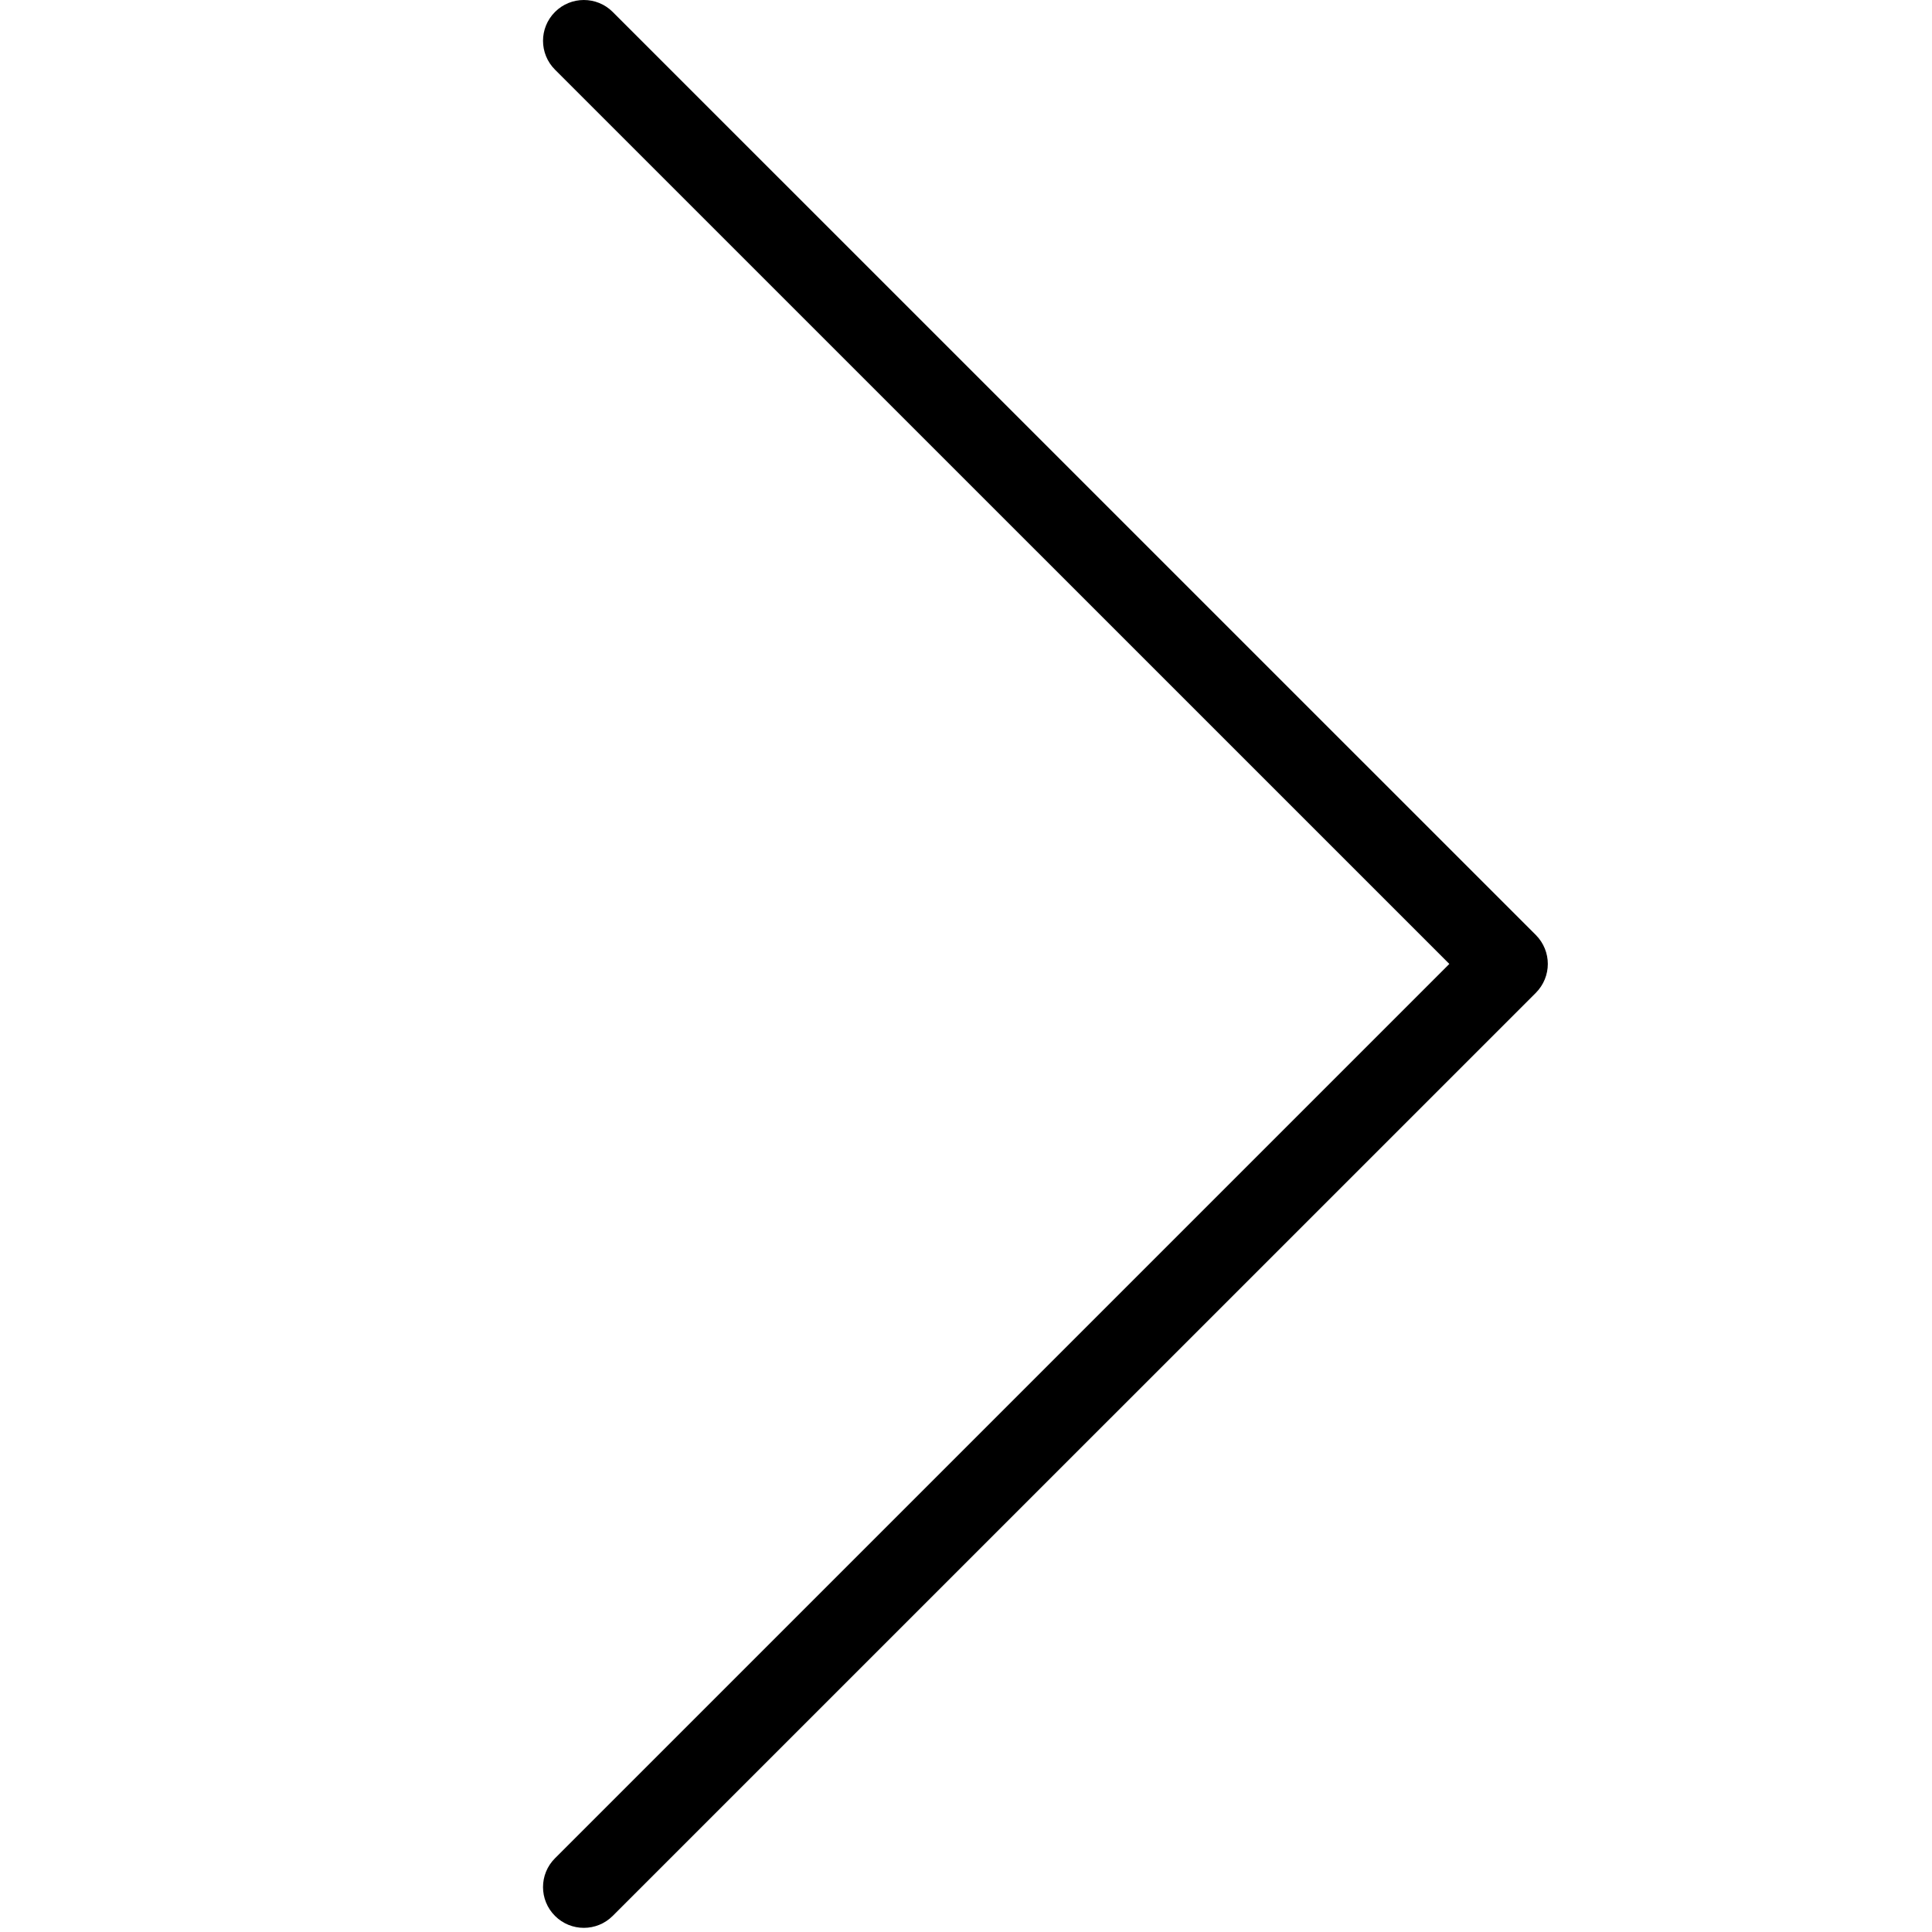
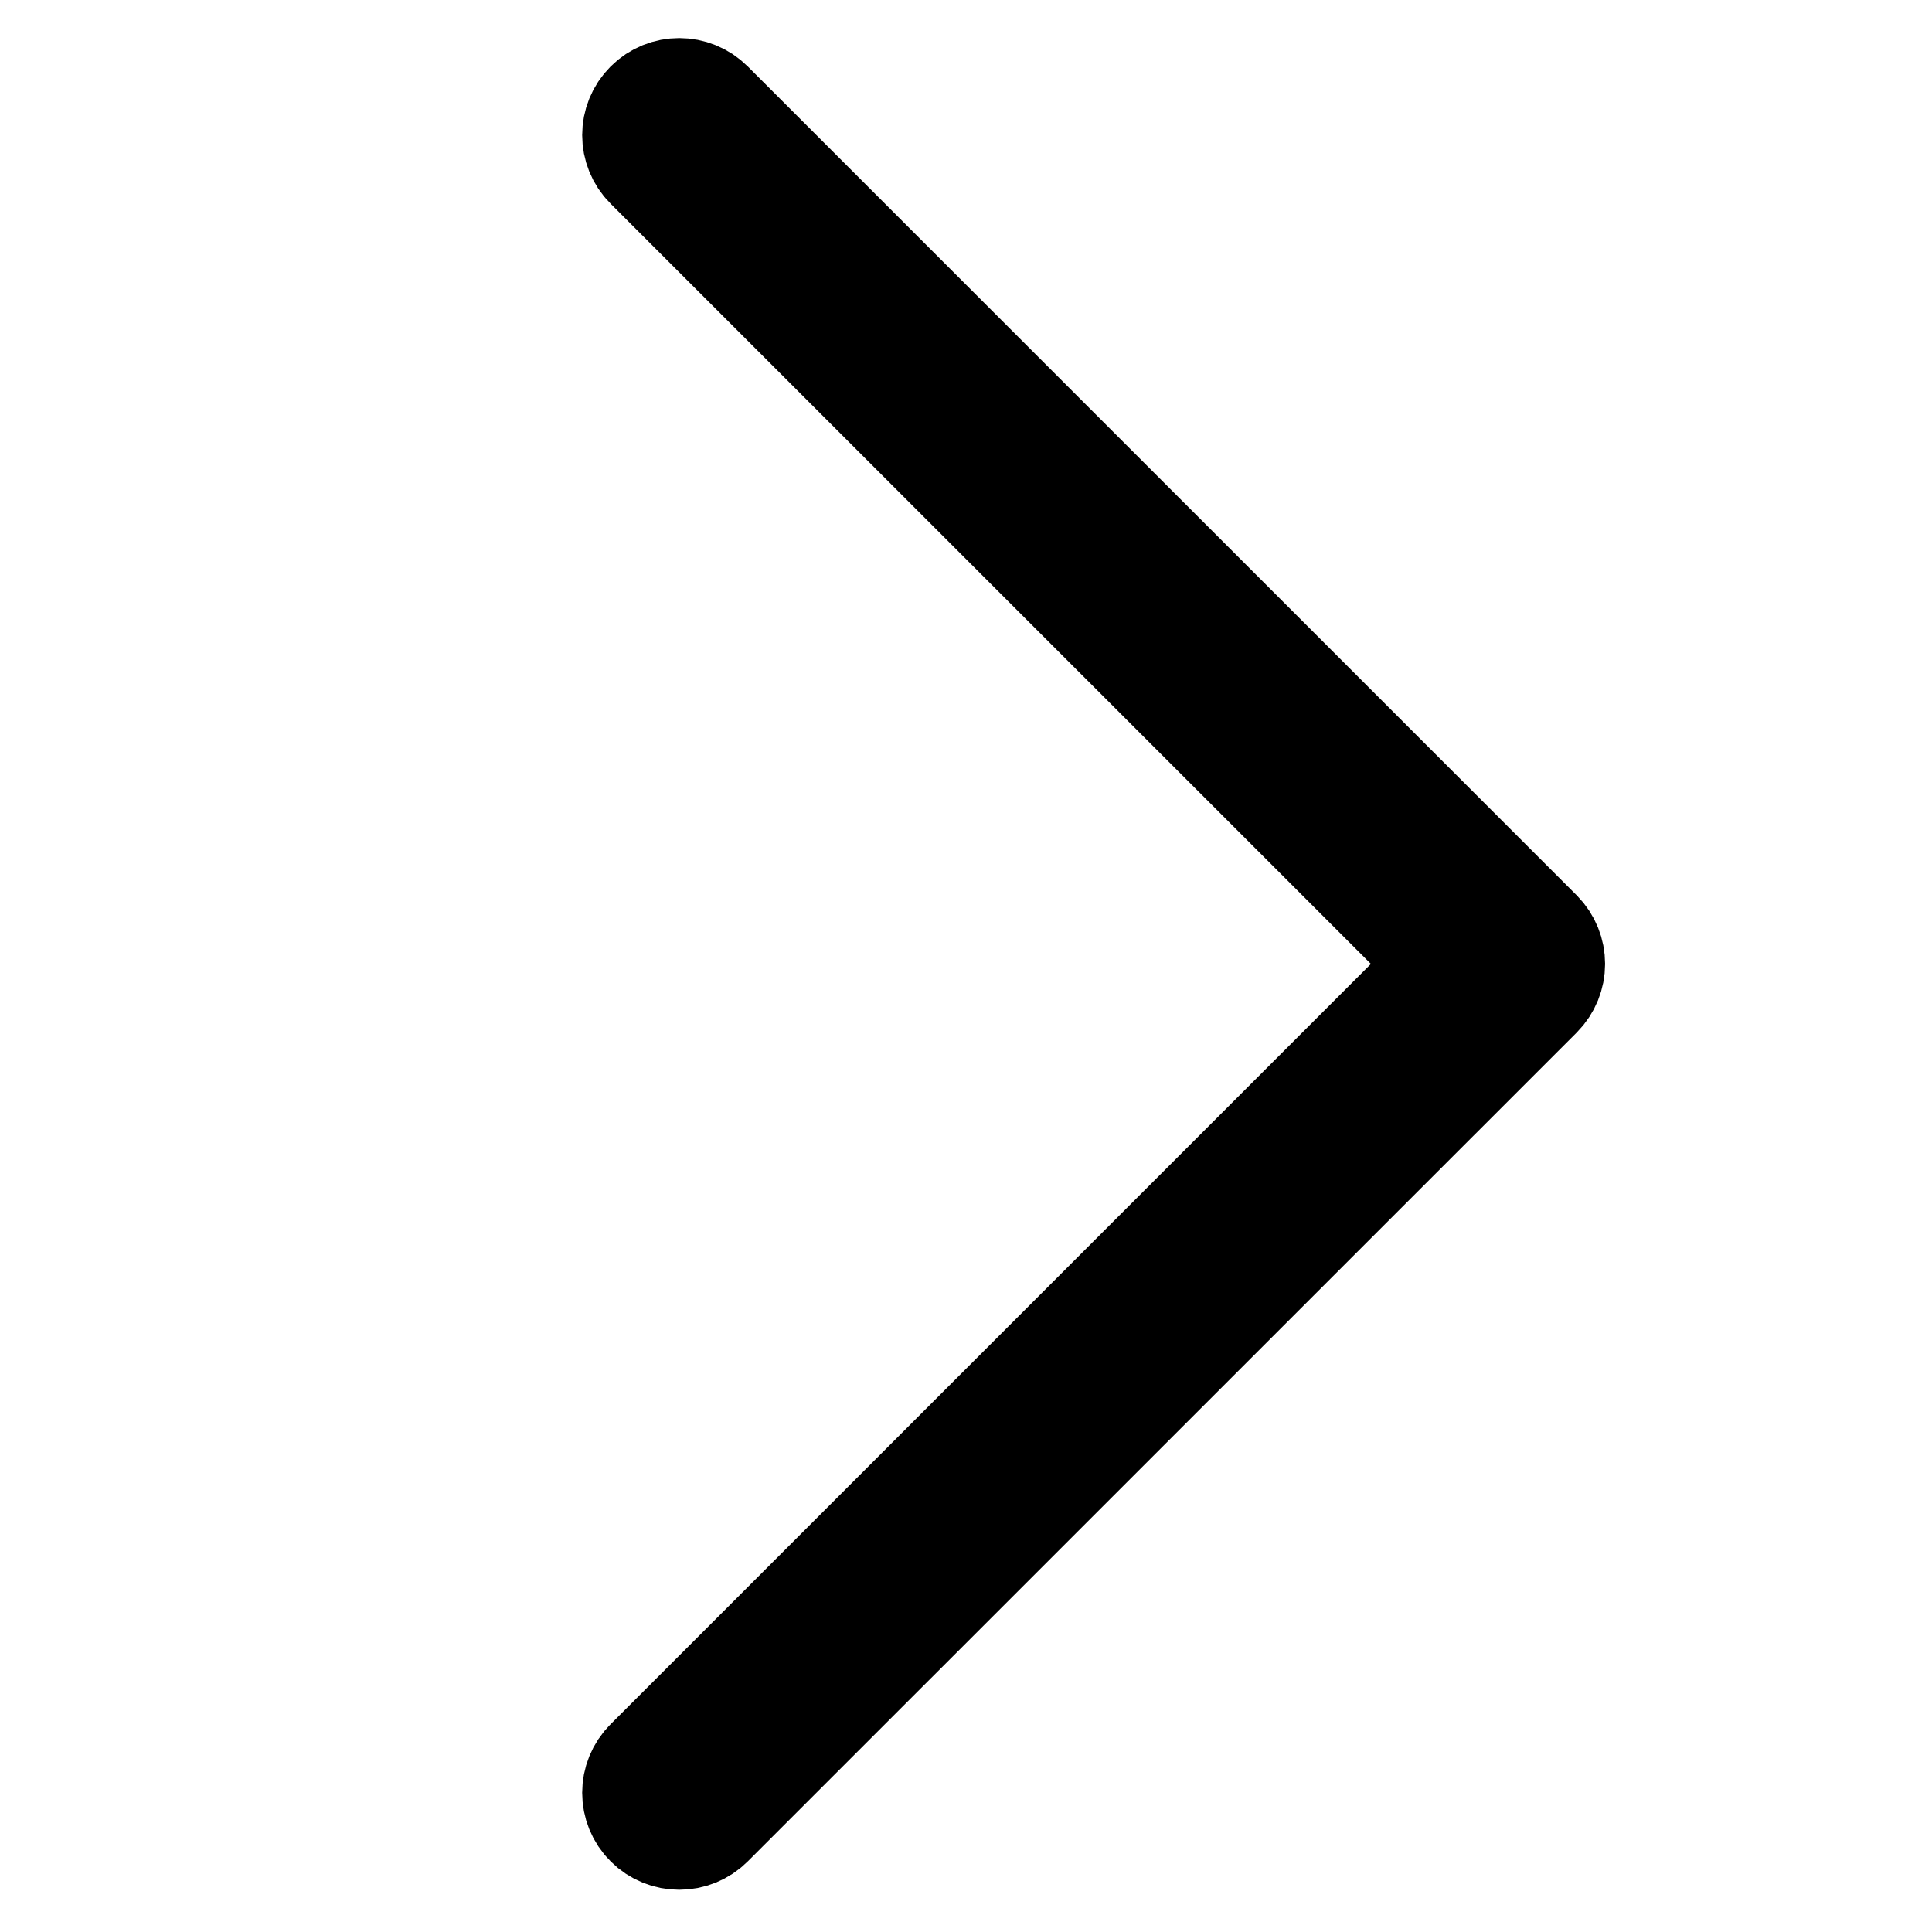
- <svg xmlns="http://www.w3.org/2000/svg" version="1.1" id="Layer_1" x="0px" y="0px" width="960.02px" height="960px" viewBox="419.99 0 960.02 960" enable-background="new 419.99 0 960.02 960" xml:space="preserve">
-   <path d="M1189.107,478.979c0-5.189-1.996-10.378-5.907-14.33L724.438,5.928c-7.903-7.904-20.756-7.904-28.66,0  c-7.944,7.943-7.944,20.756,0,28.7l444.392,444.352L695.778,923.371c-7.944,7.904-7.944,20.758,0,28.66  c7.903,7.904,20.756,7.904,28.66,0L1183.16,493.35l0,0C1187.111,489.358,1189.107,484.169,1189.107,478.979z" />
+ <svg xmlns="http://www.w3.org/2000/svg" version="1.1" id="Layer_1" x="0px" y="0px" width="960.02px" height="960px" viewBox="0 0 960.02 960" enable-background="new 0 0 960.02 960" xml:space="preserve">
+   <path stroke="#000000" stroke-width="60" stroke-miterlimit="10" d="M767.576,478.979c0-4.659-1.792-9.318-5.304-12.866  L350.366,54.244c-7.095-7.096-18.636-7.096-25.731,0c-7.133,7.132-7.133,18.637,0,25.769L723.637,478.98L324.635,877.981  c-7.133,7.098-7.133,18.638,0,25.733c7.095,7.097,18.636,7.097,25.731,0l411.87-411.833l0,0  C765.784,488.298,767.576,483.639,767.576,478.979z" />
</svg>
